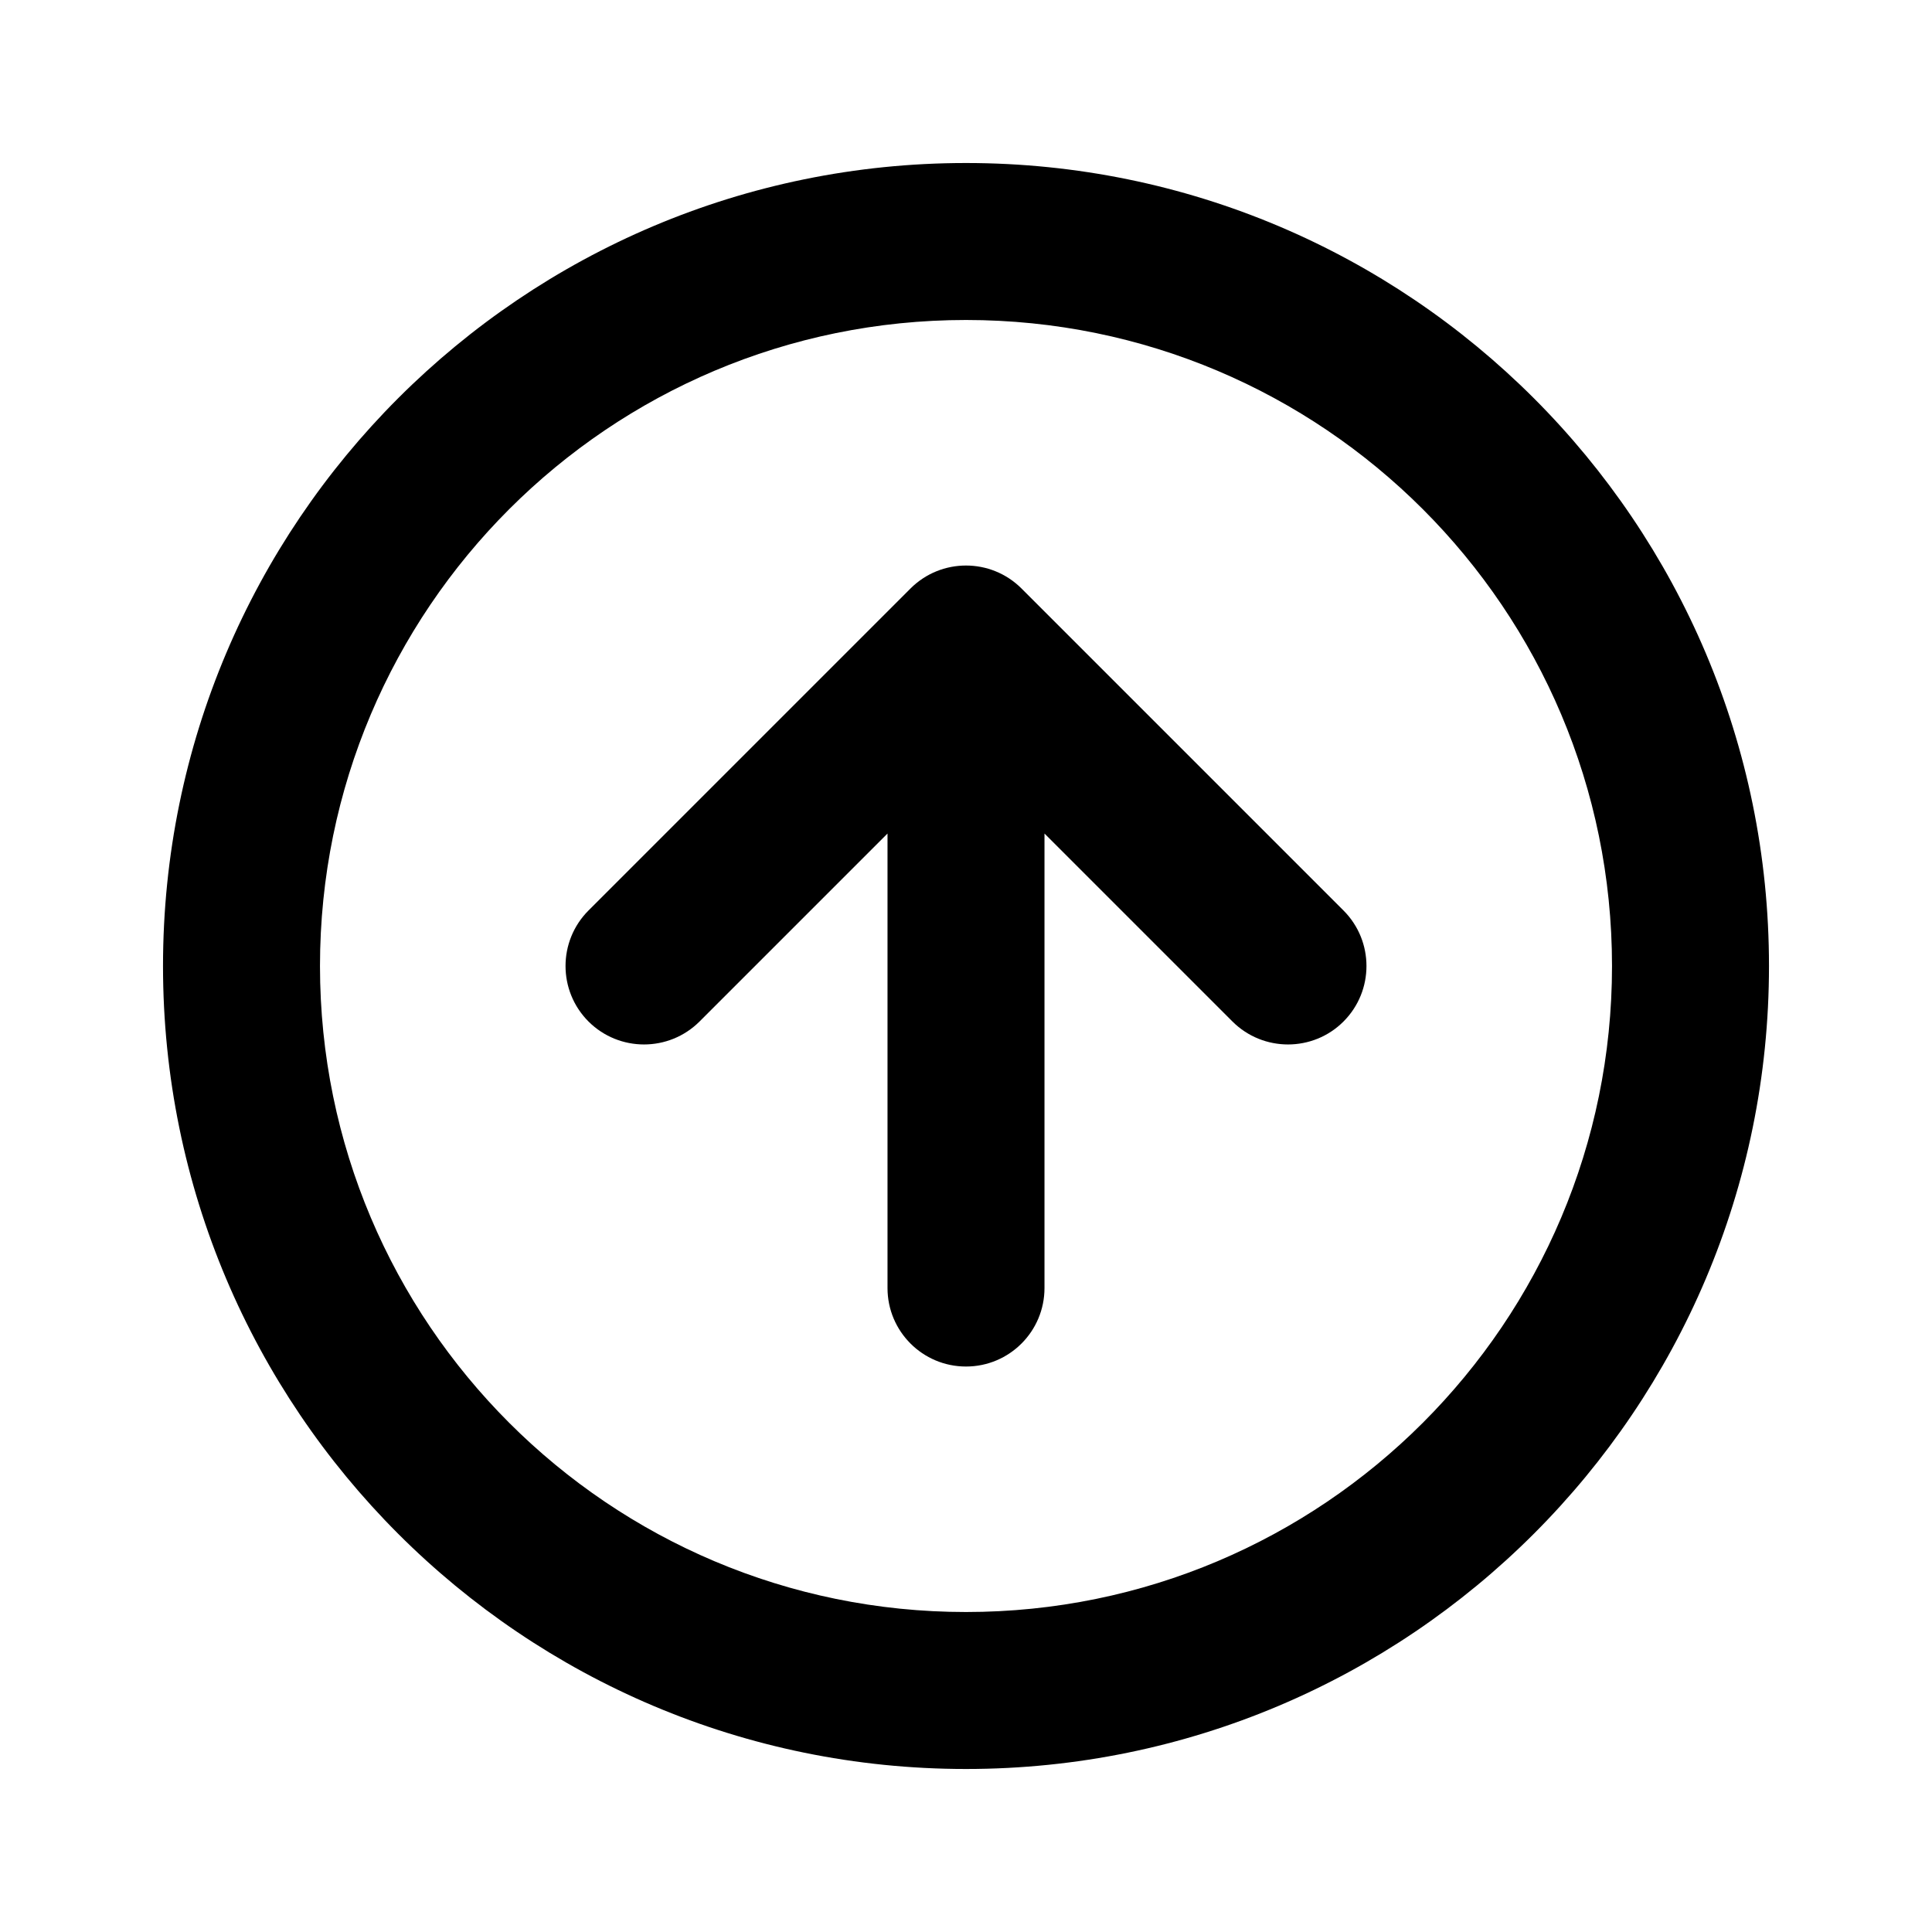
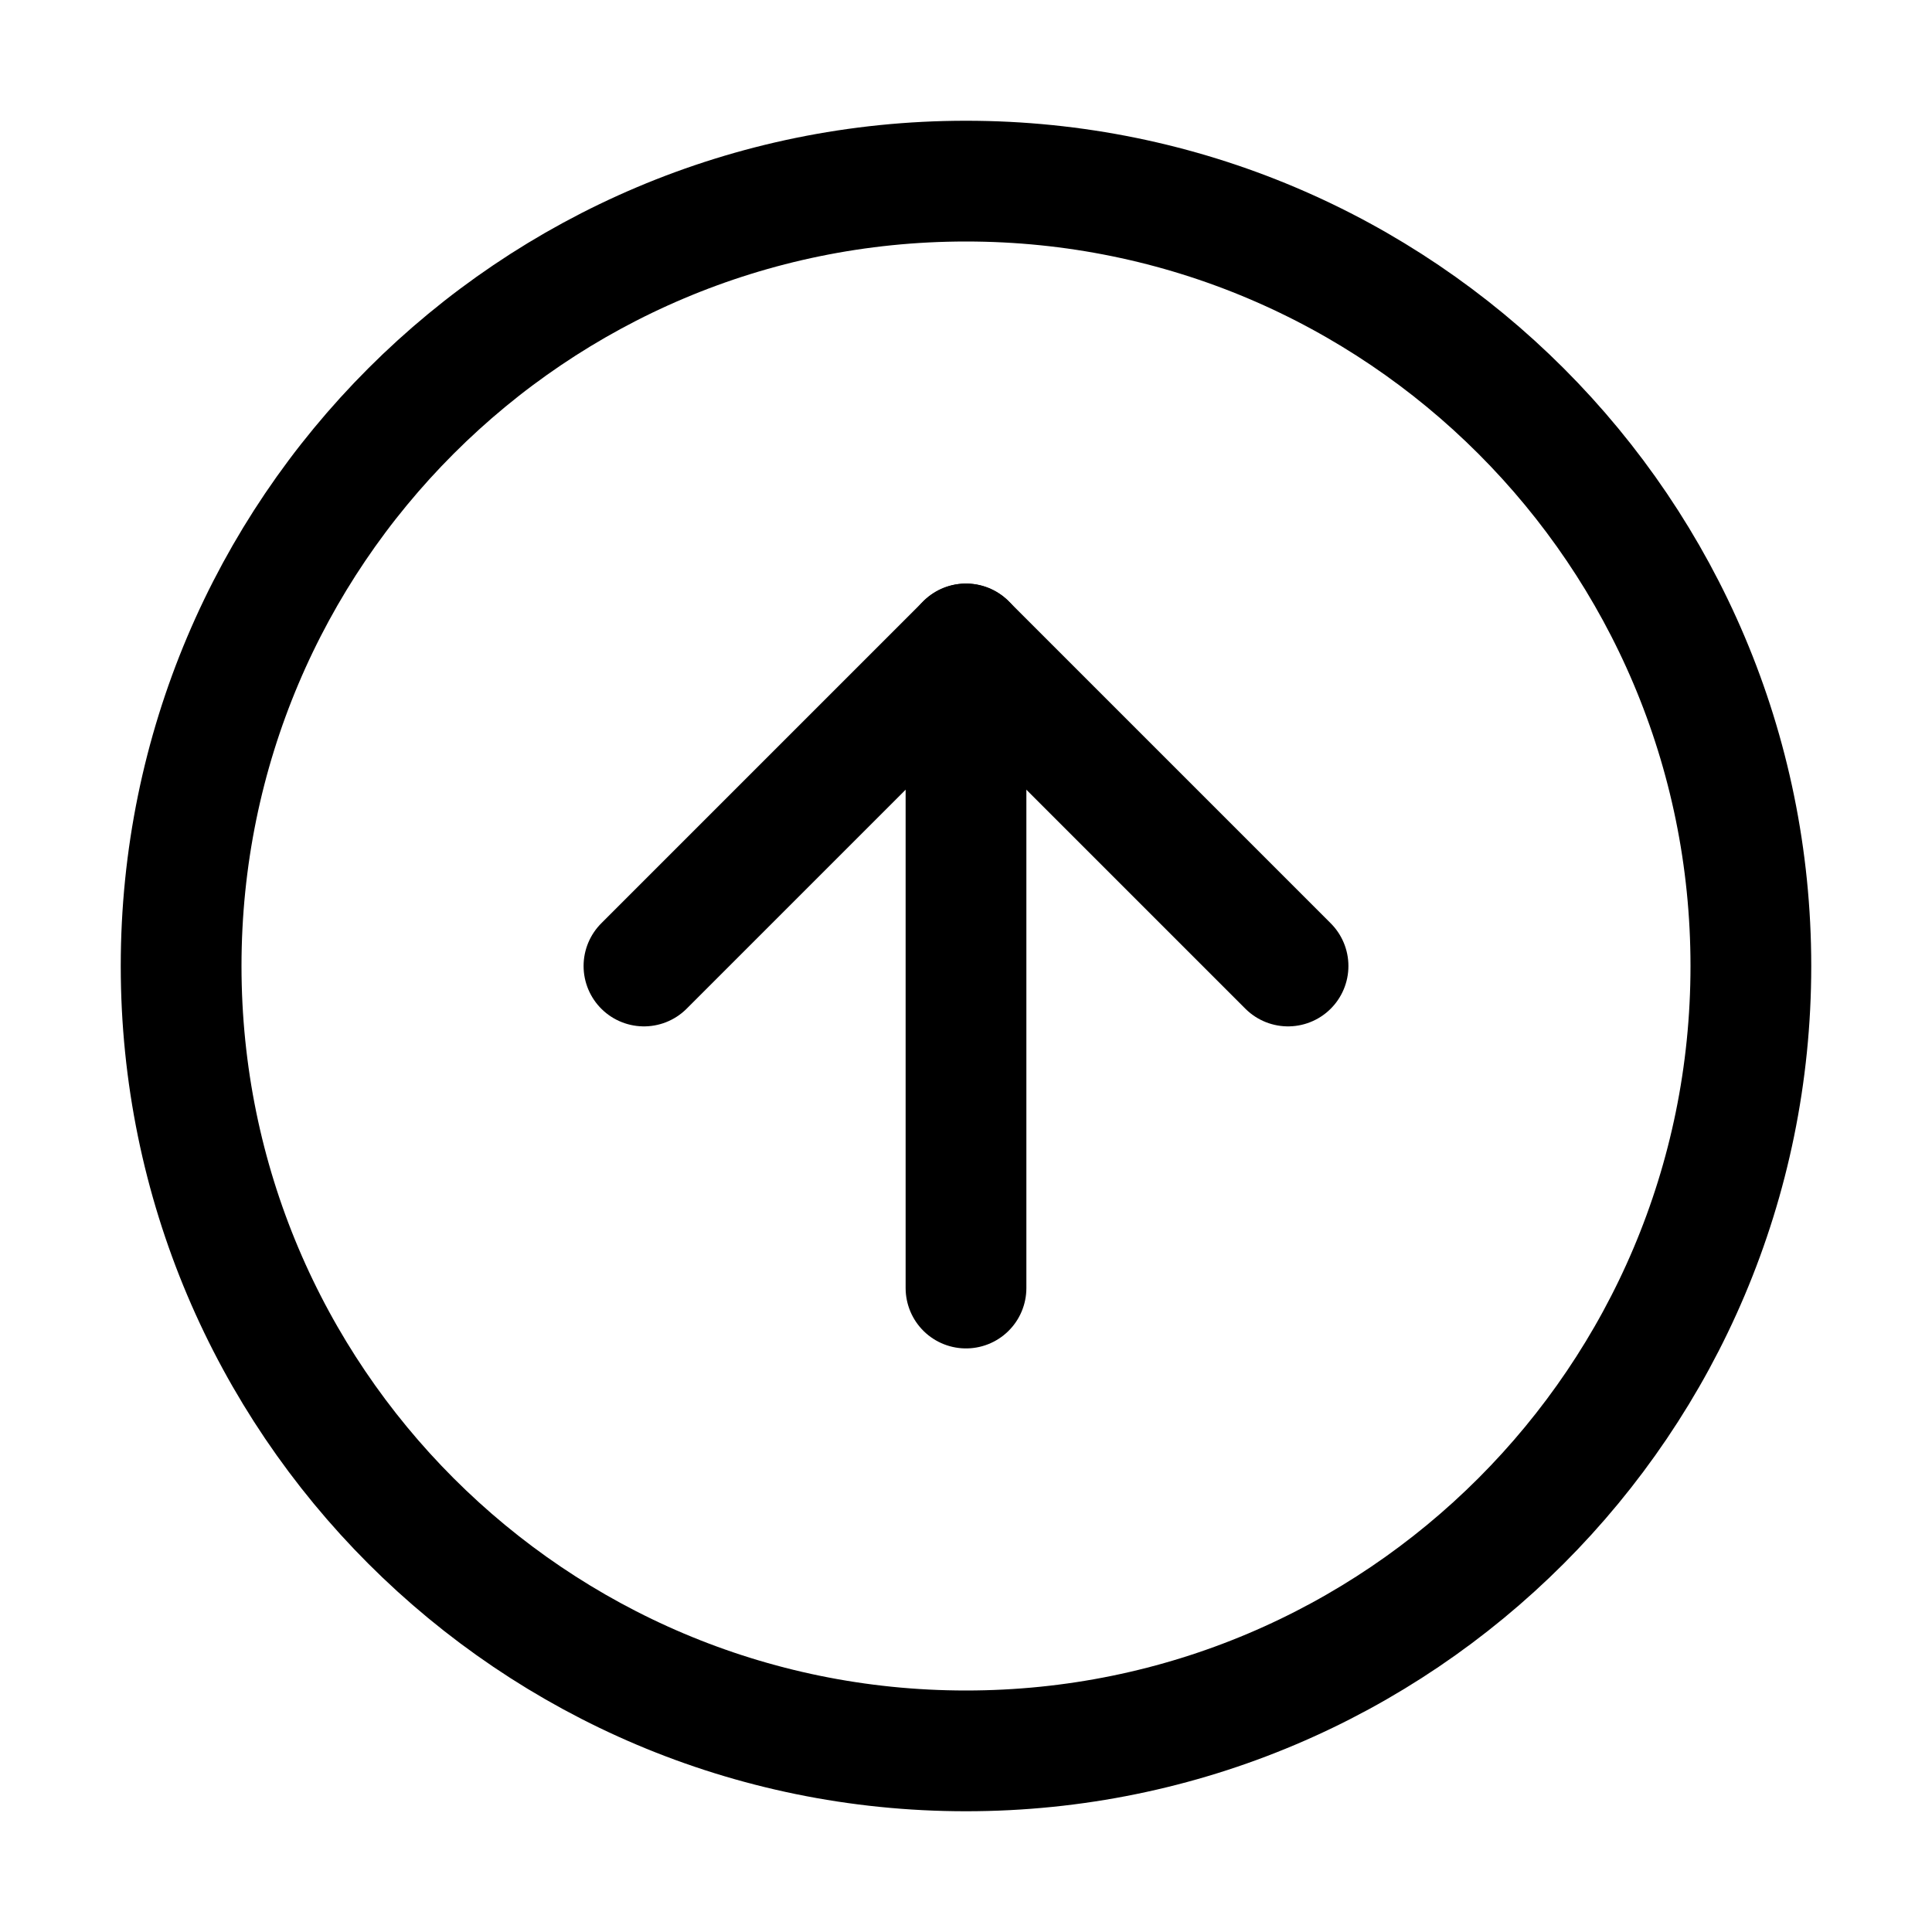
- <svg xmlns="http://www.w3.org/2000/svg" width="16" height="16" viewBox="0 0 16 16" fill="currentColor">
-   <path fill-rule="evenodd" clip-rule="evenodd" d="M8 2.65C5.045 2.65 2.65 5.045 2.65 8C2.65 10.955 5.045 13.35 8 13.35C10.955 13.35 13.35 10.955 13.35 8C13.35 5.045 10.955 2.65 8 2.65ZM1.35 8C1.35 4.327 4.327 1.35 8 1.35C11.673 1.35 14.65 4.327 14.65 8C14.65 11.673 11.673 14.65 8 14.65C4.327 14.65 1.35 11.673 1.35 8Z" />
-   <path fill-rule="evenodd" clip-rule="evenodd" d="M7.54 4.874C7.794 4.62 8.206 4.62 8.46 4.874L11.126 7.54C11.38 7.794 11.38 8.206 11.126 8.46C10.873 8.713 10.461 8.713 10.207 8.46L8.65 6.903V10.667C8.65 11.026 8.359 11.317 8 11.317C7.641 11.317 7.35 11.026 7.35 10.667V6.903L5.793 8.46C5.539 8.713 5.128 8.713 4.874 8.46C4.62 8.206 4.62 7.794 4.874 7.54L7.54 4.874Z" />
+ <svg xmlns="http://www.w3.org/2000/svg" width="16" height="16" viewBox="0 0 16 16" fill="none">
+   <path d="M8 14.5C11.59 14.5 14.5 11.59 14.5 8C14.5 4.41 11.59 1.5 8 1.5C4.41 1.5 1.5 4.41 1.5 8C1.5 11.59 4.41 14.5 8 14.5Z" stroke="currentColor" stroke-linecap="round" stroke-linejoin="round" />
+   <path d="M10.667 8L8 5.333L5.333 8" stroke="currentColor" stroke-linecap="round" stroke-linejoin="round" />
+   <path d="M8 10.667V5.333" stroke="currentColor" stroke-linecap="round" stroke-linejoin="round" />
</svg>
